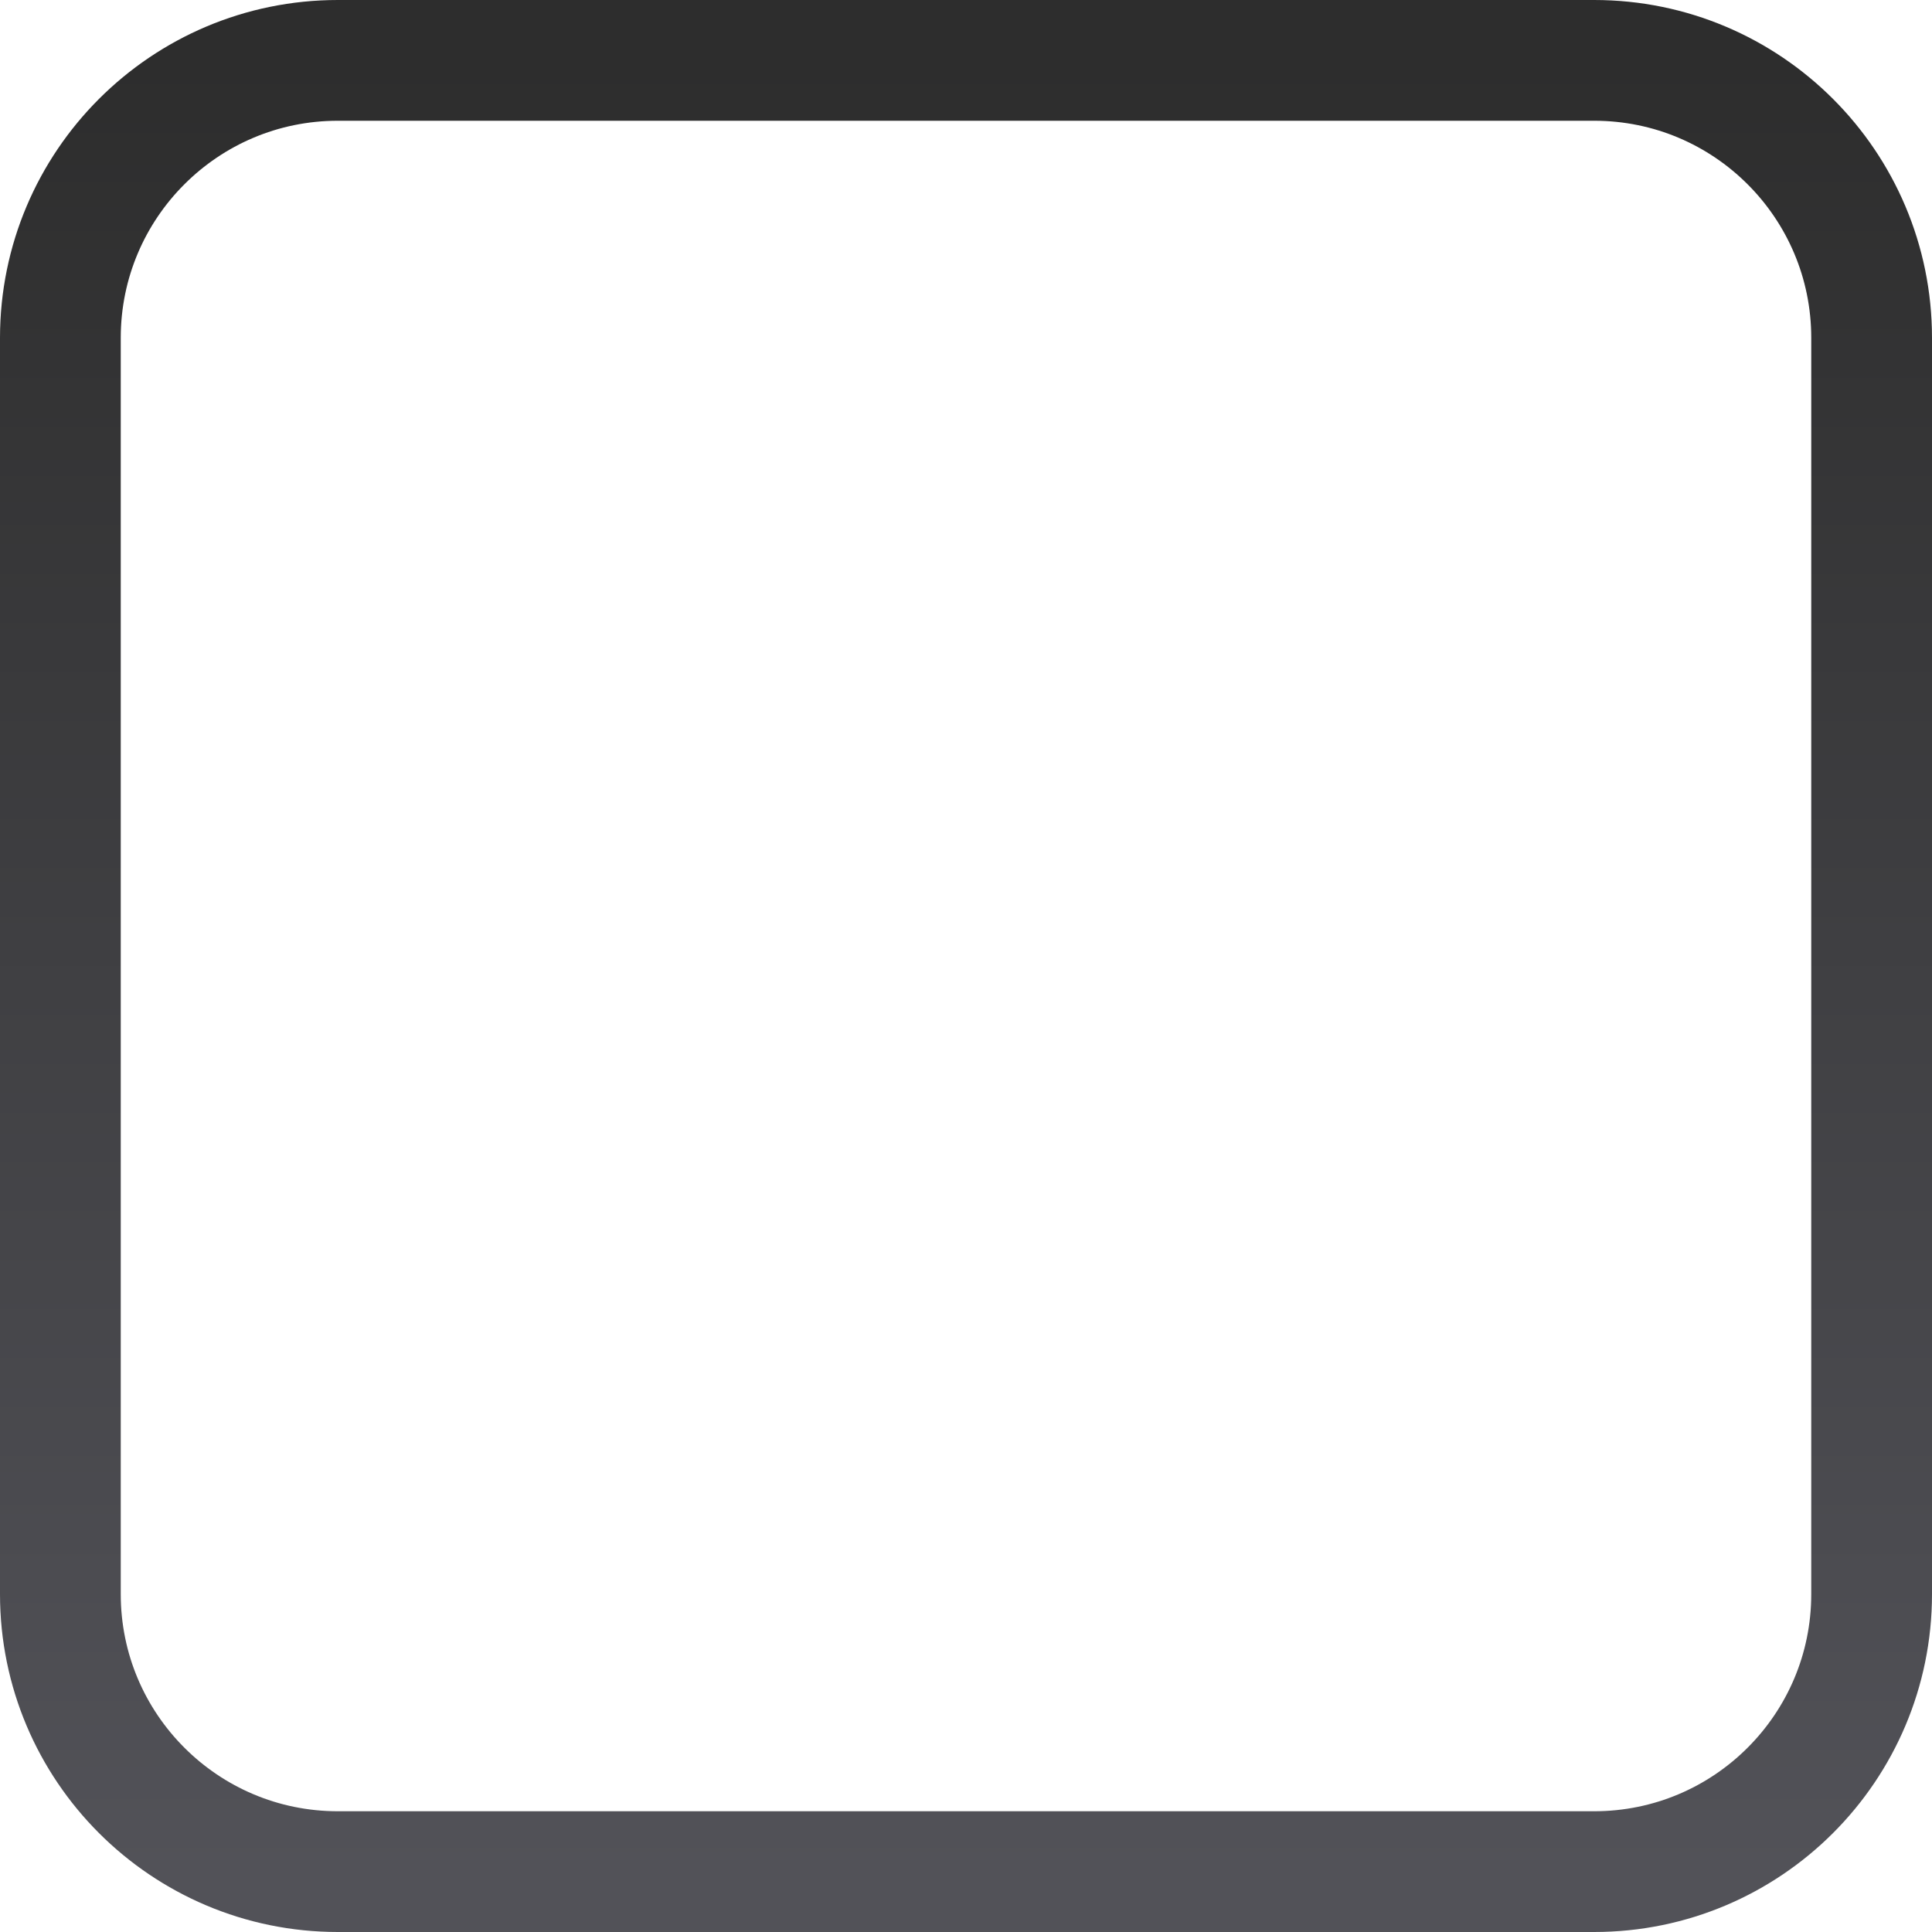
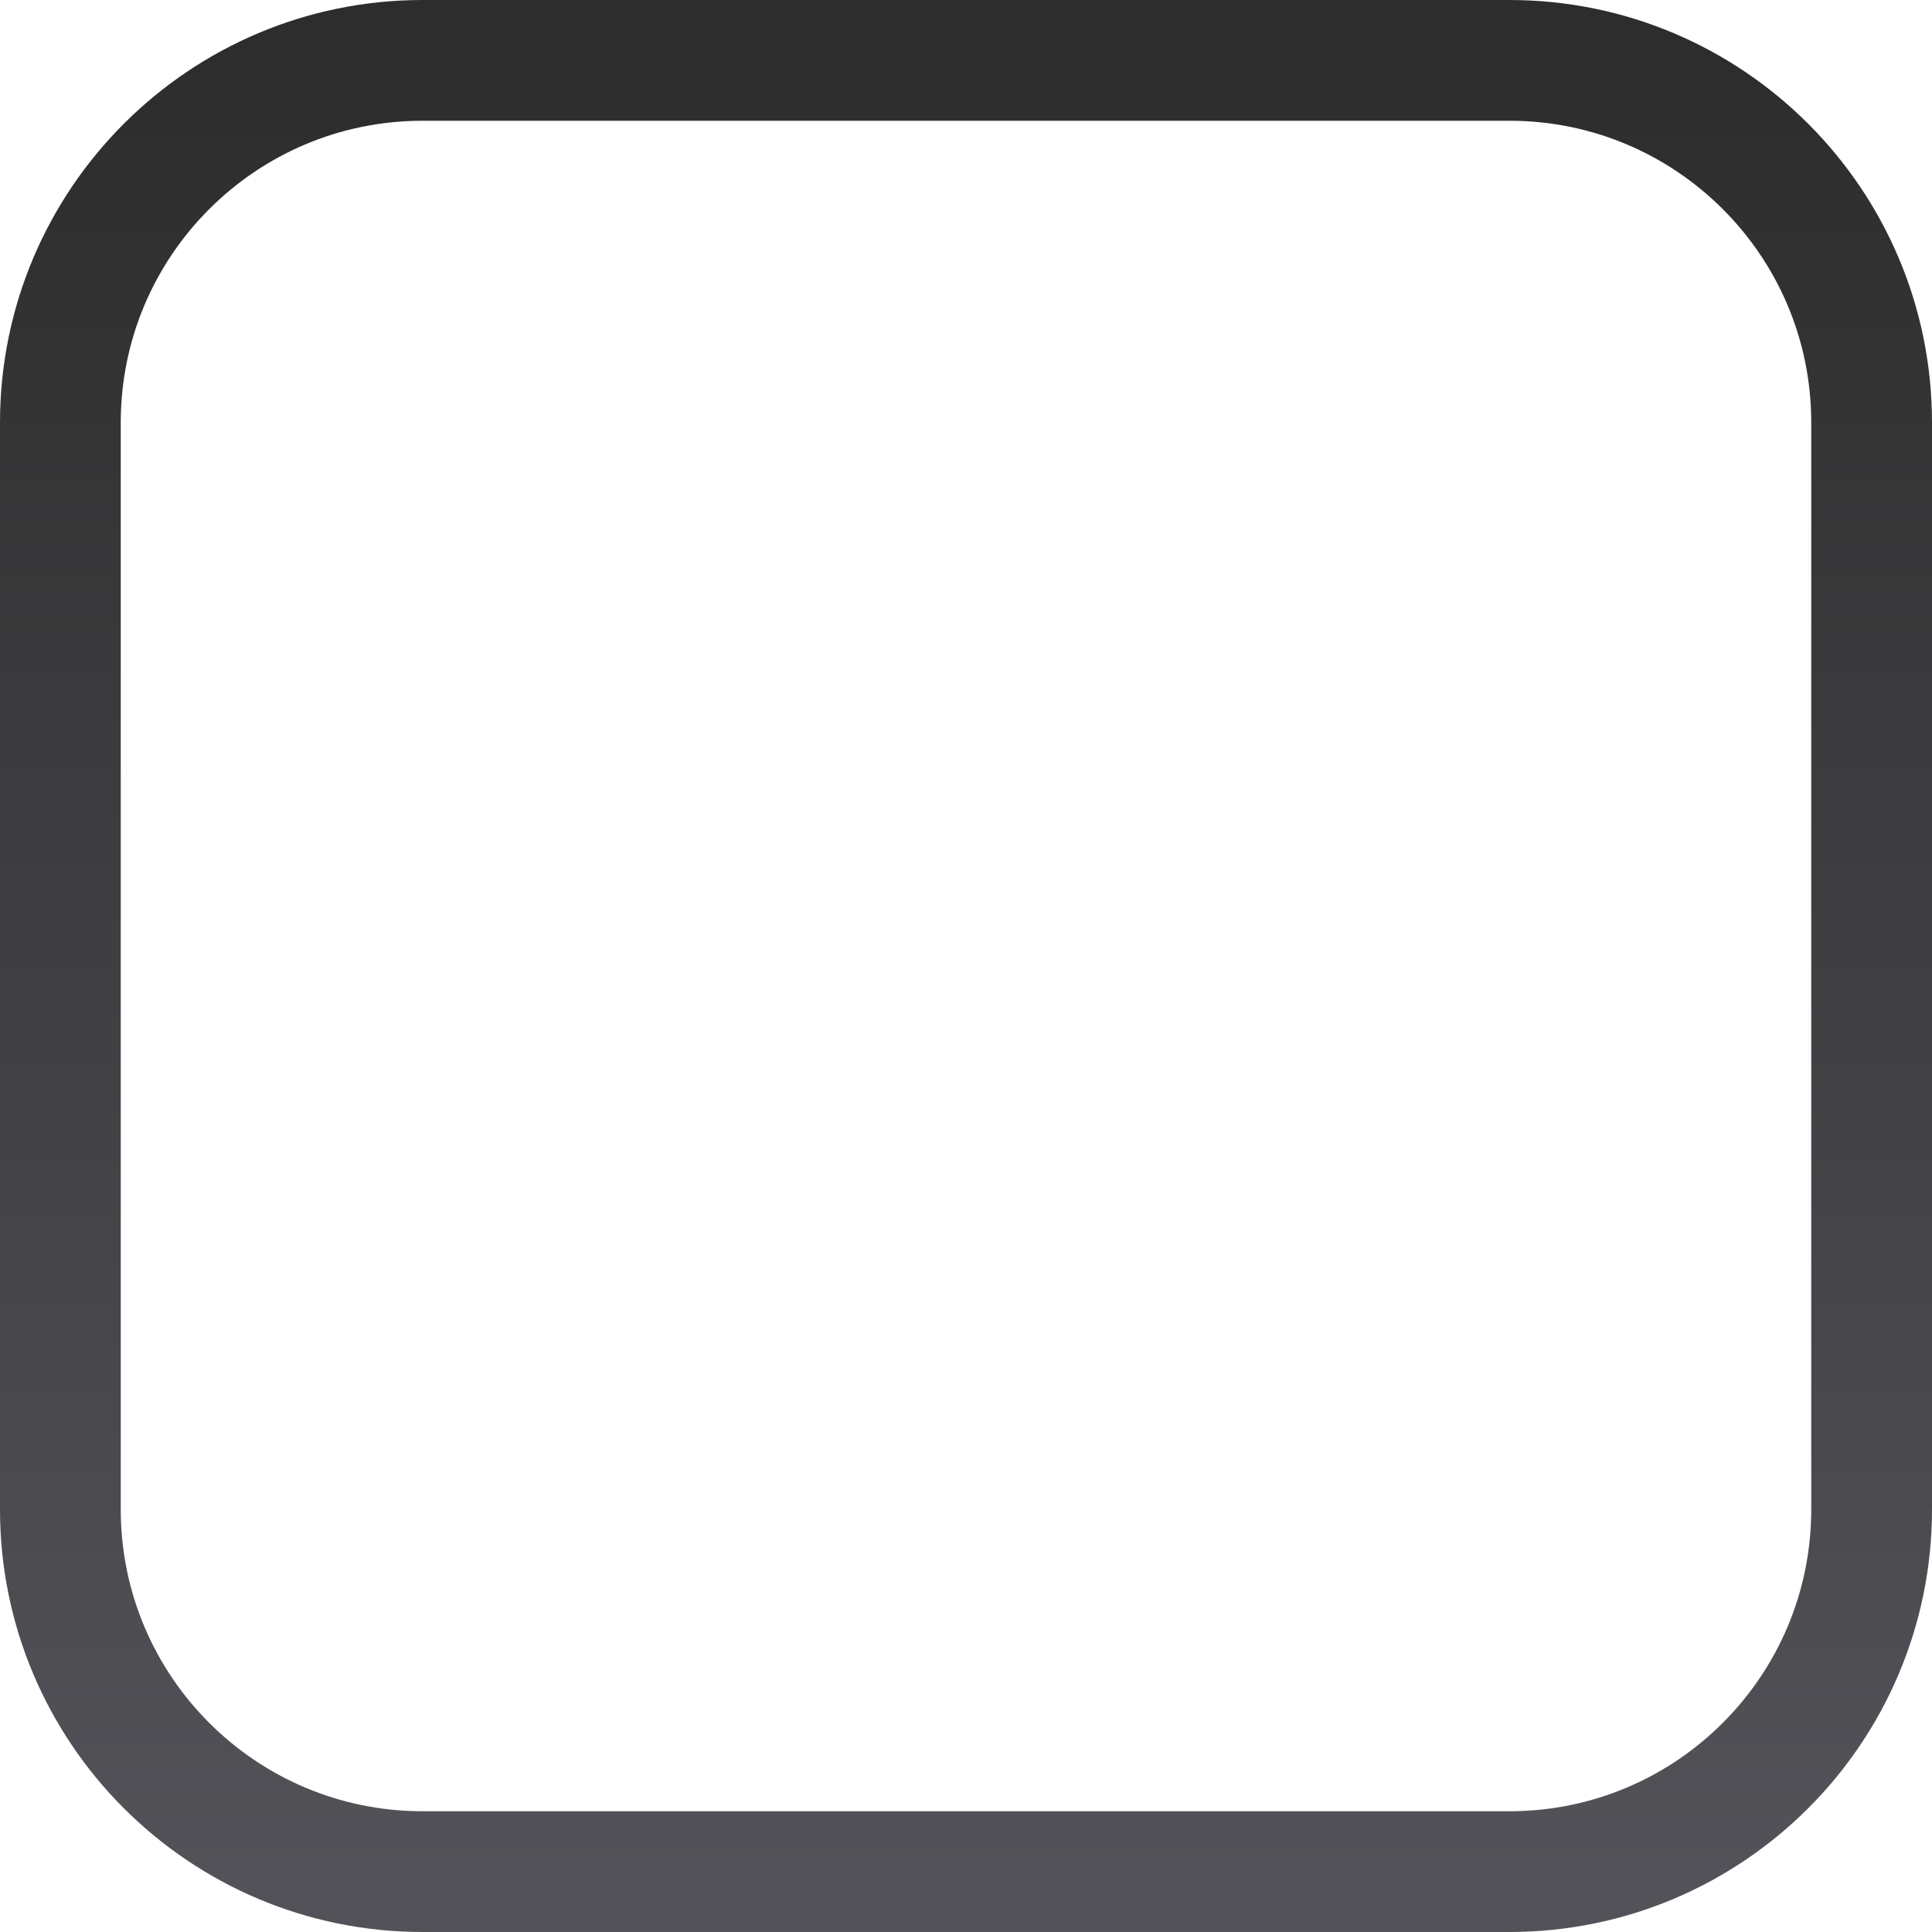
<svg xmlns="http://www.w3.org/2000/svg" xmlns:xlink="http://www.w3.org/1999/xlink" width="16px" height="16px" id="svg11633" version="1.1">
  <defs id="defs11635">
    <linearGradient id="linearGradient3751">
      <stop style="stop-color:#2d2d2d;stop-opacity:1;" offset="0" id="stop3753" />
      <stop style="stop-color:#525258;stop-opacity:1;" offset="1" id="stop3755" />
    </linearGradient>
    <linearGradient xlink:href="#linearGradient3751" id="linearGradient3757" x1="0.5" y1="-0.5" x2="0.5" y2="-15.5" gradientUnits="userSpaceOnUse" />
  </defs>
  <g id="layer1">
-     <rect transform="scale(1,-1)" ry="2.298" rx="2.298" y="-15.5" x="0.5" height="15" width="15" id="rect5760" style="fill:none;fill-opacity:0;stroke:url(#linearGradient3757);stroke-width:1;stroke-linecap:butt;stroke-miterlimit:4;stroke-opacity:1;stroke-dasharray:none;stroke-dashoffset:0;display:inline;enable-background:new" />
+     <rect transform="scale(1,-1)" ry="3" rx="3" y="-15.5" x="0.5" height="15" width="15" id="rect5760" style="fill:none;stroke:url(#linearGradient3757);stroke-width:1;stroke-linecap:butt;stroke-miterlimit:4;stroke-opacity:1;stroke-dasharray:none;stroke-dashoffset:0;display:inline;enable-background:new" />
  </g>
</svg>
